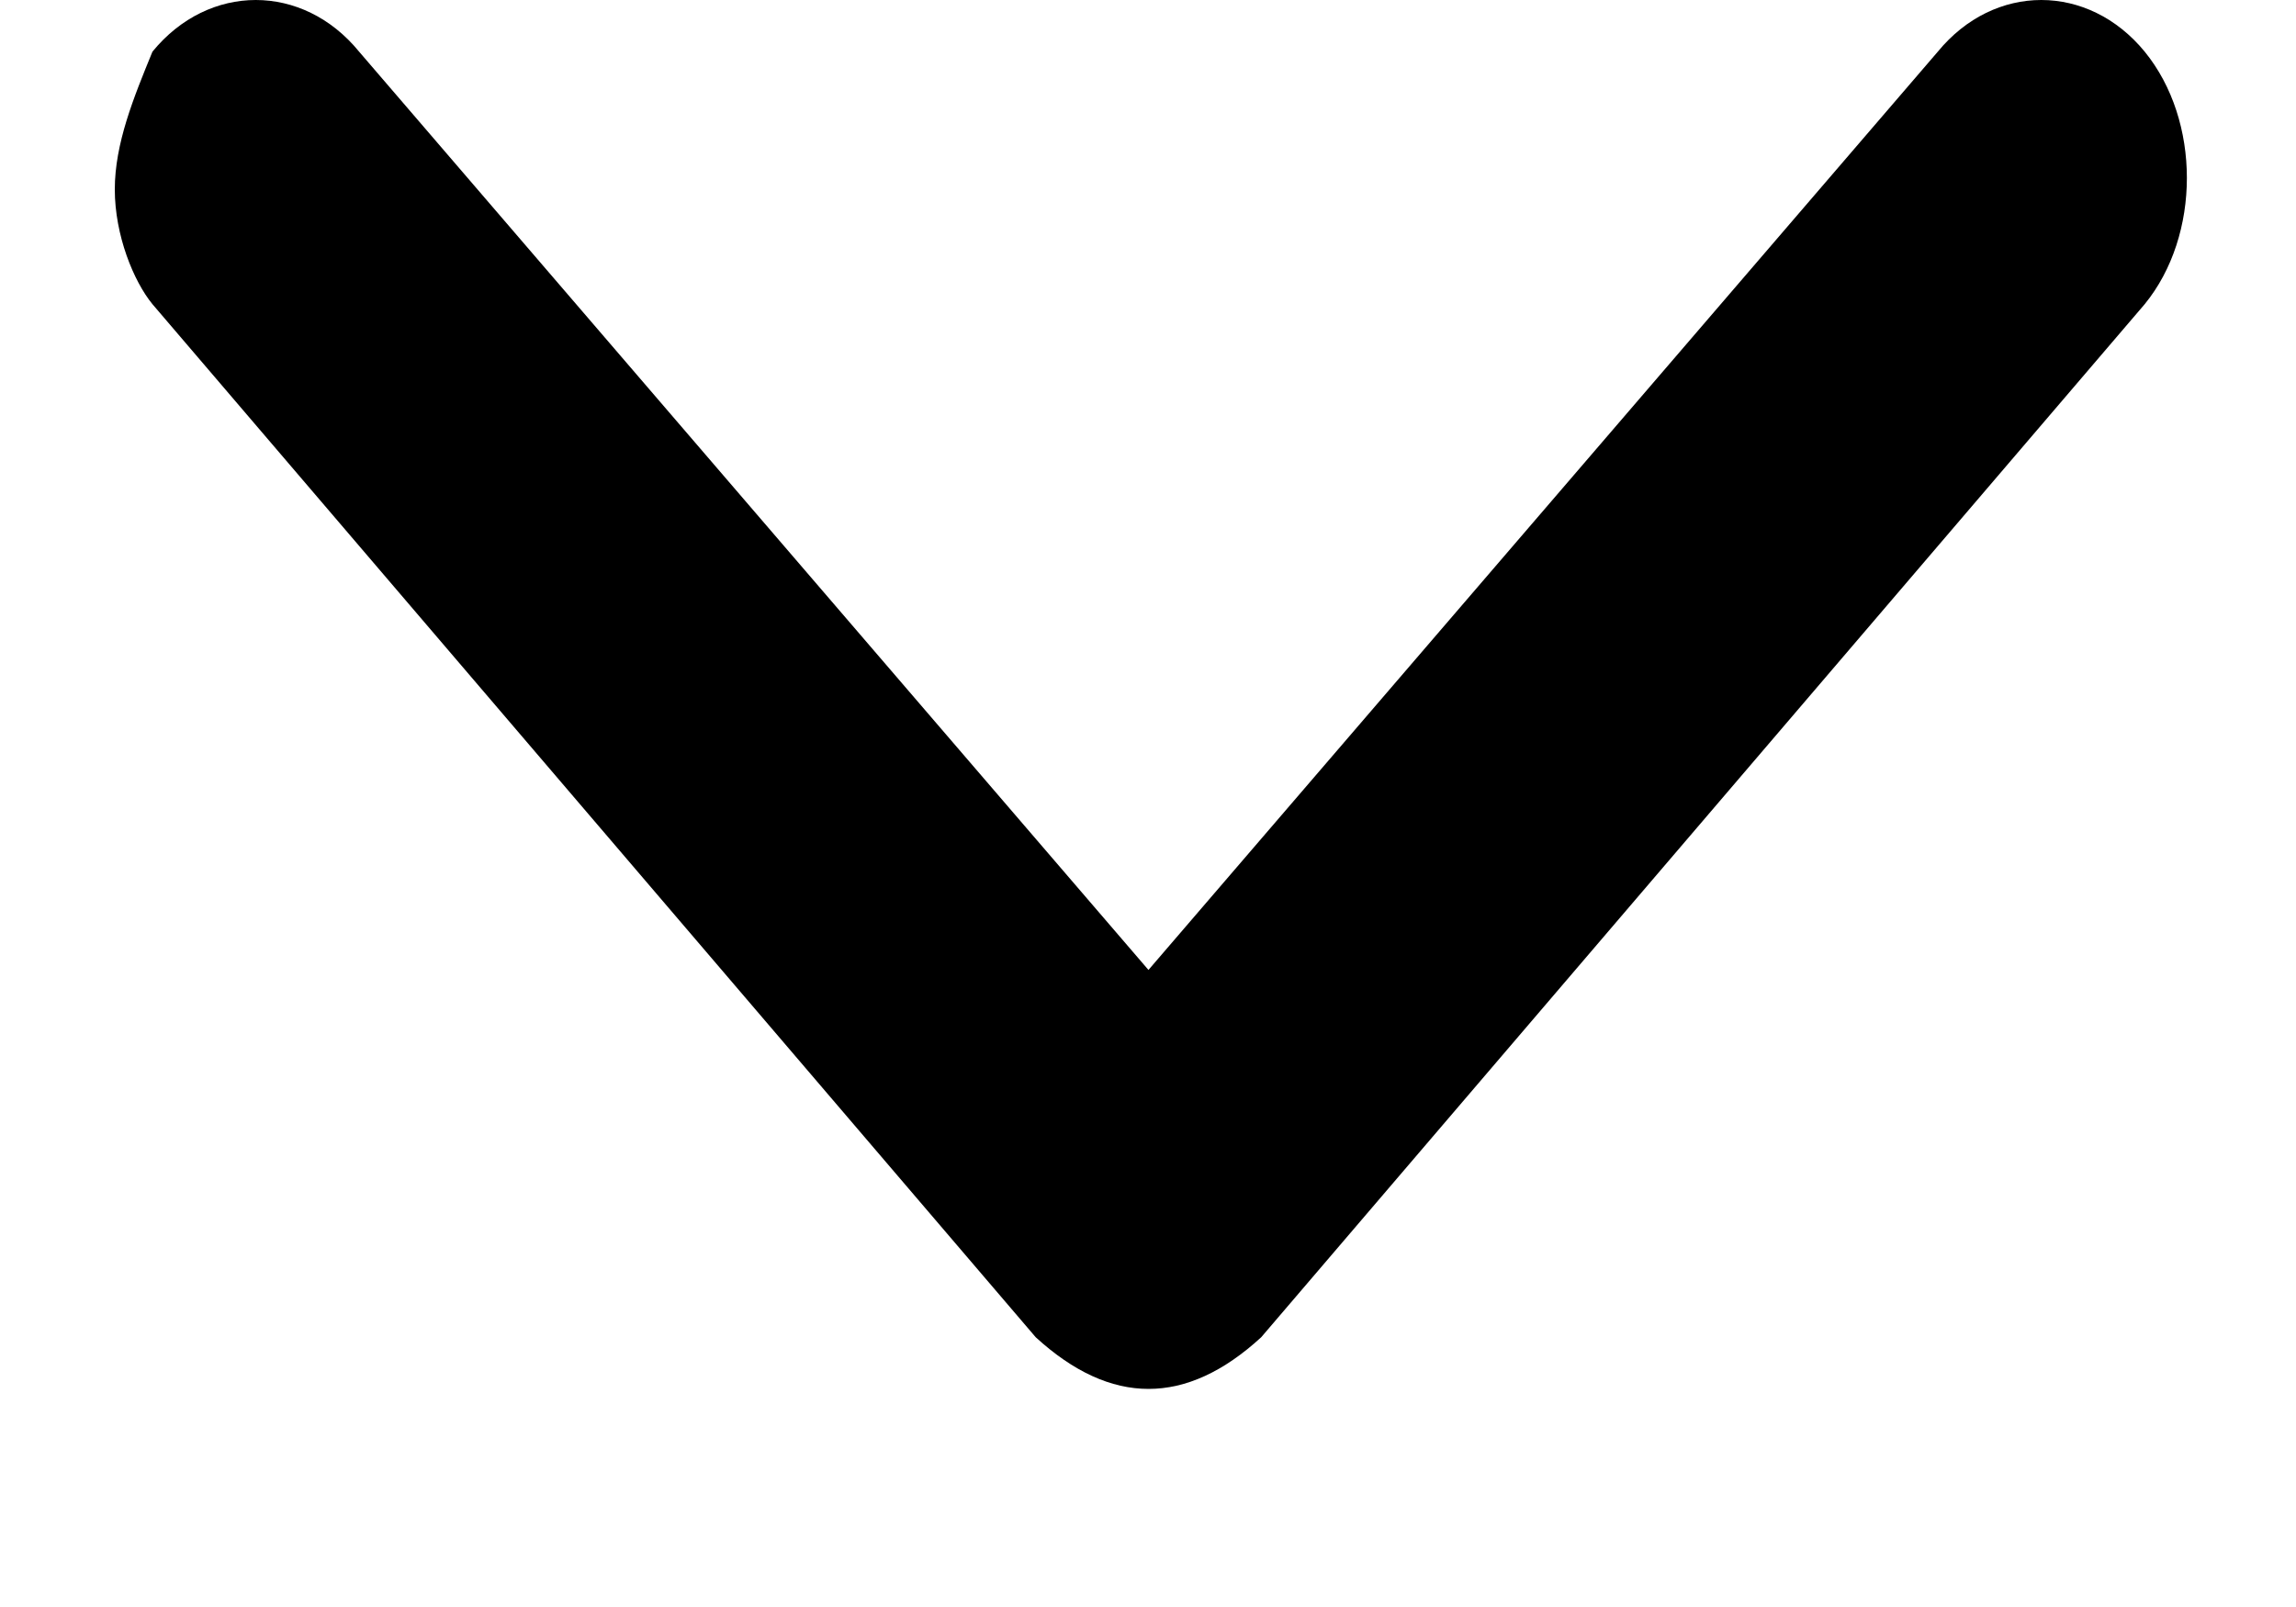
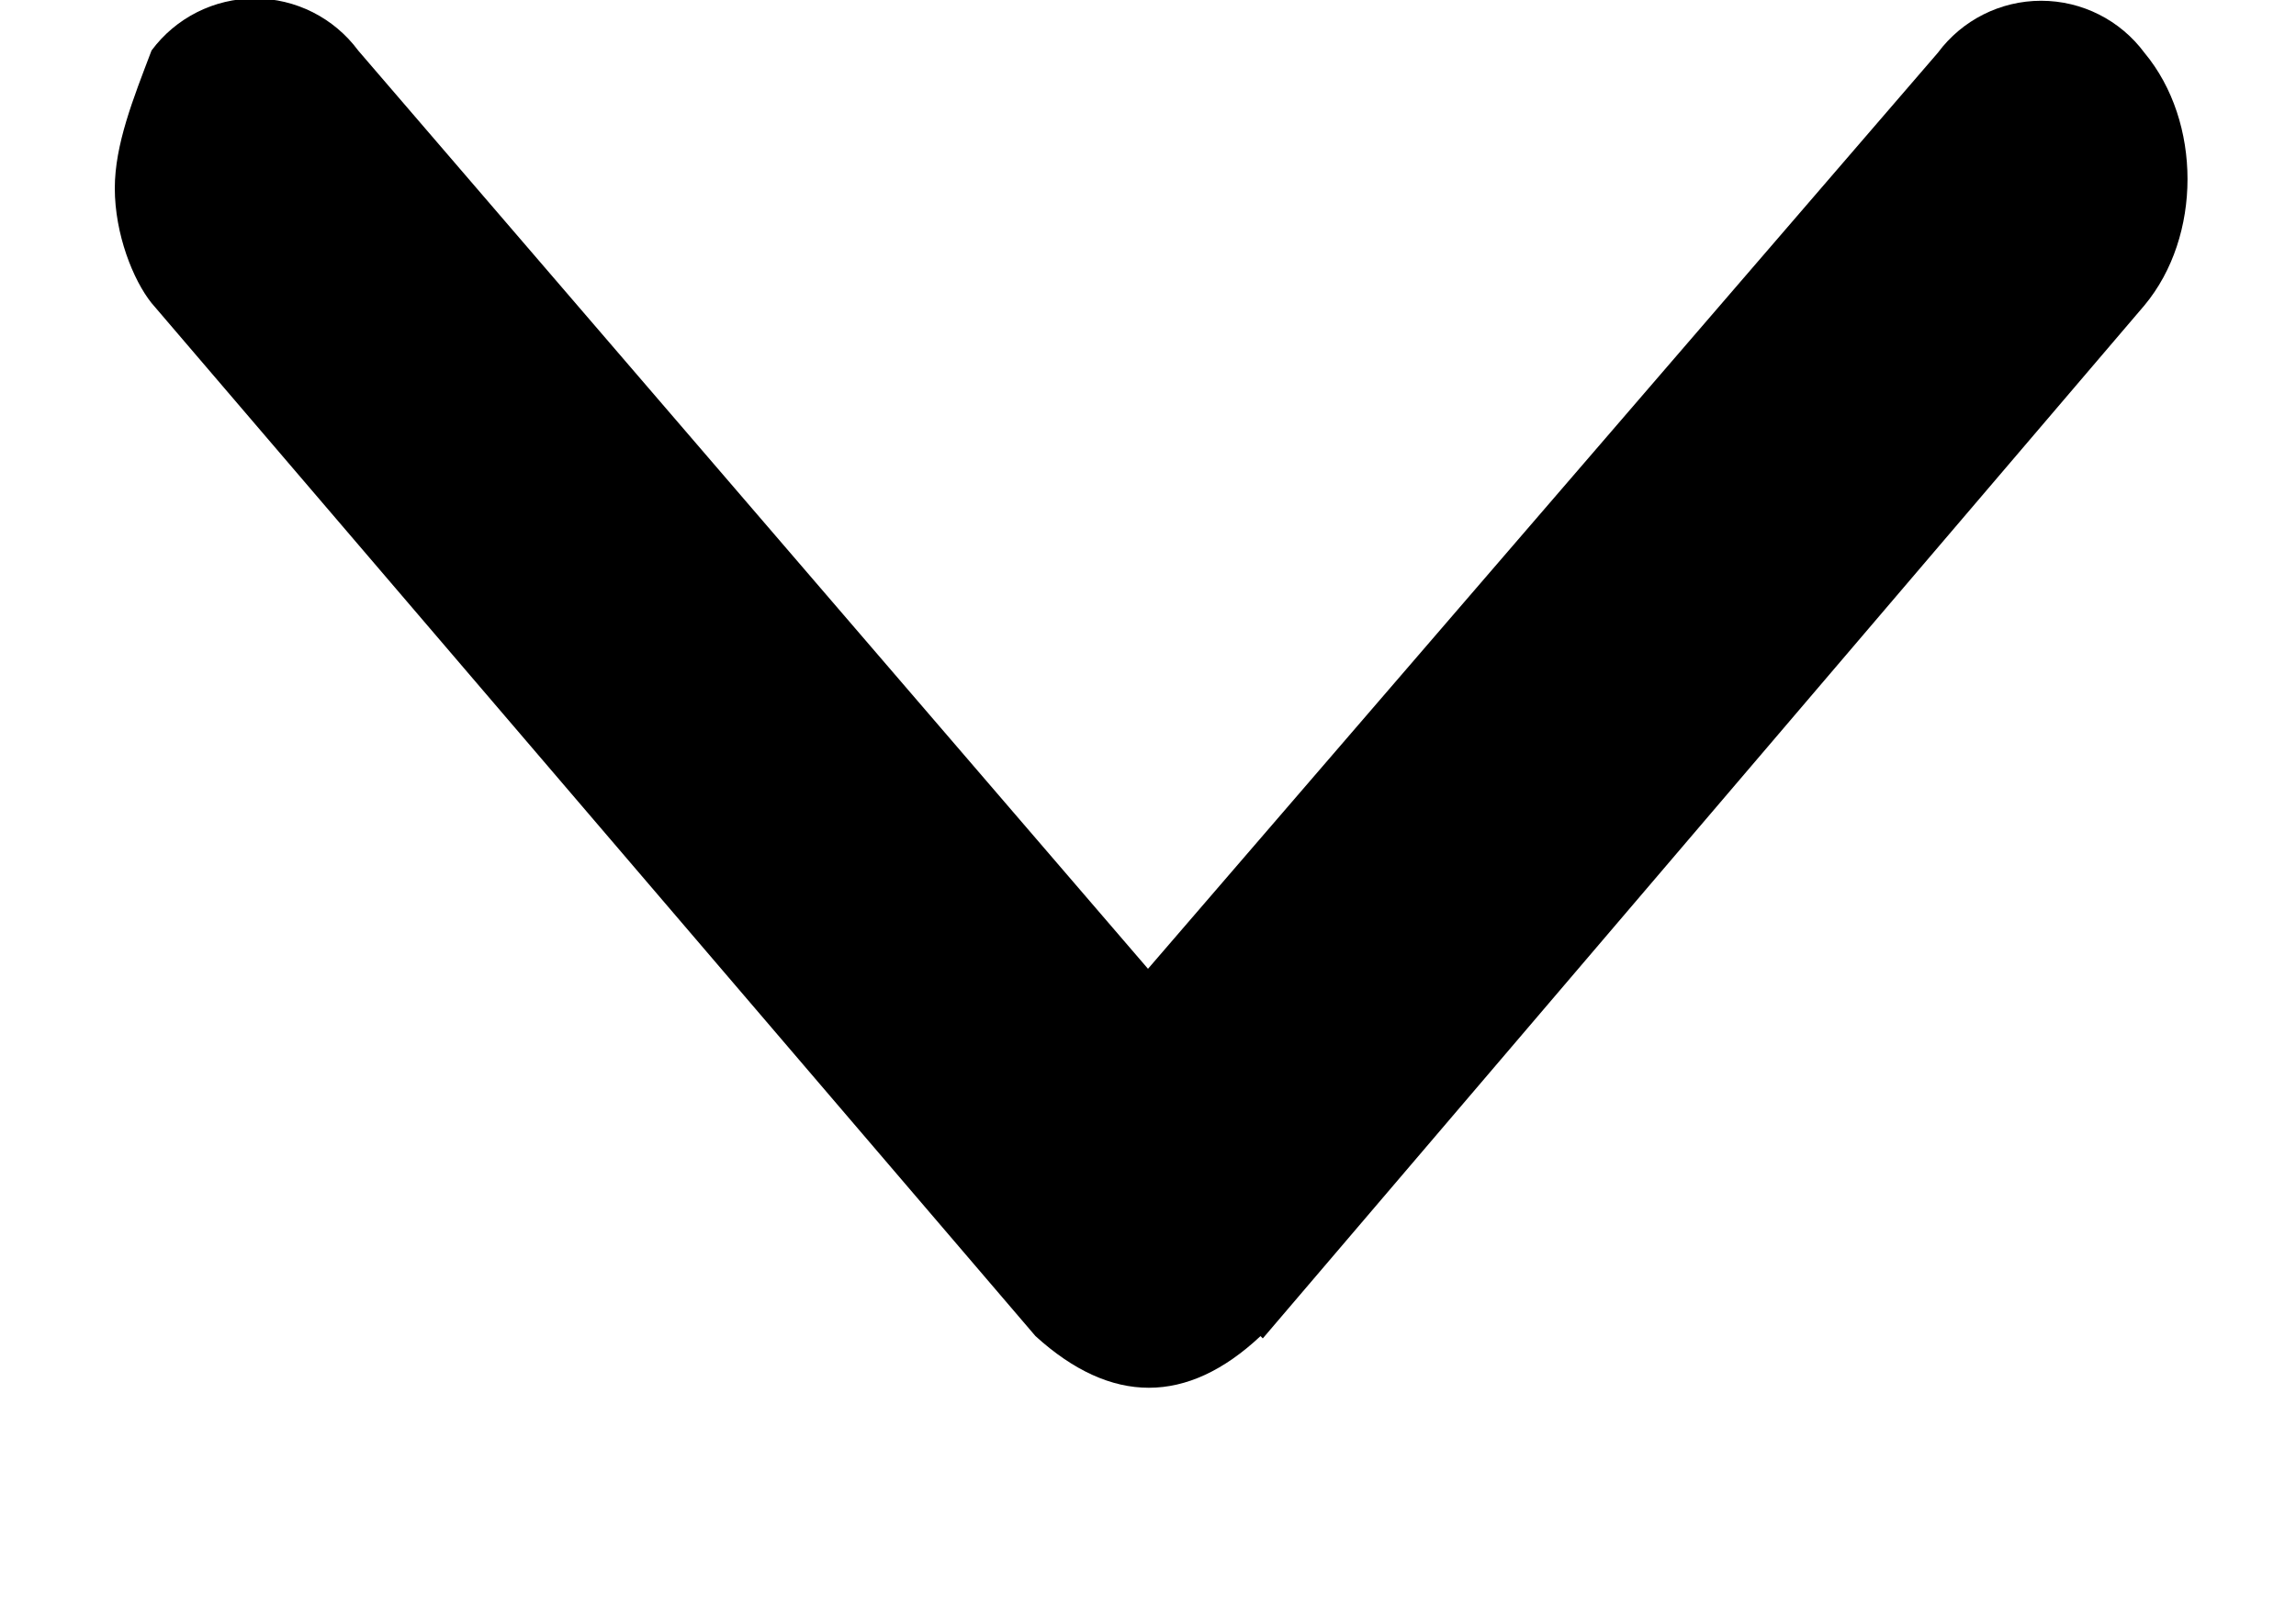
<svg xmlns="http://www.w3.org/2000/svg" width="10" height="7" viewBox="0 0 10 7" fill="none">
-   <path d="M5.493 5.825L9.341 1.325C9.586 1.025 9.586 0.525 9.341 0.225C9.095 -0.075 8.686 -0.075 8.44 0.225L5.002 4.225L1.564 0.225C1.319 -0.075 0.909 -0.075 0.664 0.225C0.582 0.425 0.5 0.625 0.5 0.825C0.5 1.025 0.582 1.225 0.664 1.325L4.511 5.825C4.839 6.125 5.166 6.125 5.493 5.825Z" fill="black" />
+   <path d="m5.5 5.83 3.84-4.5c.25-.3.25-.8 0-1.1a.56.56 0 0 0-.9 0L5 4.22l-3.44-4a.56.56 0 0 0-.9 0C.58.43.5.63.5.82c0 .2.08.4.16.5l3.85 4.5c.33.3.66.3.98 0Z" fill="#000" />
</svg>
